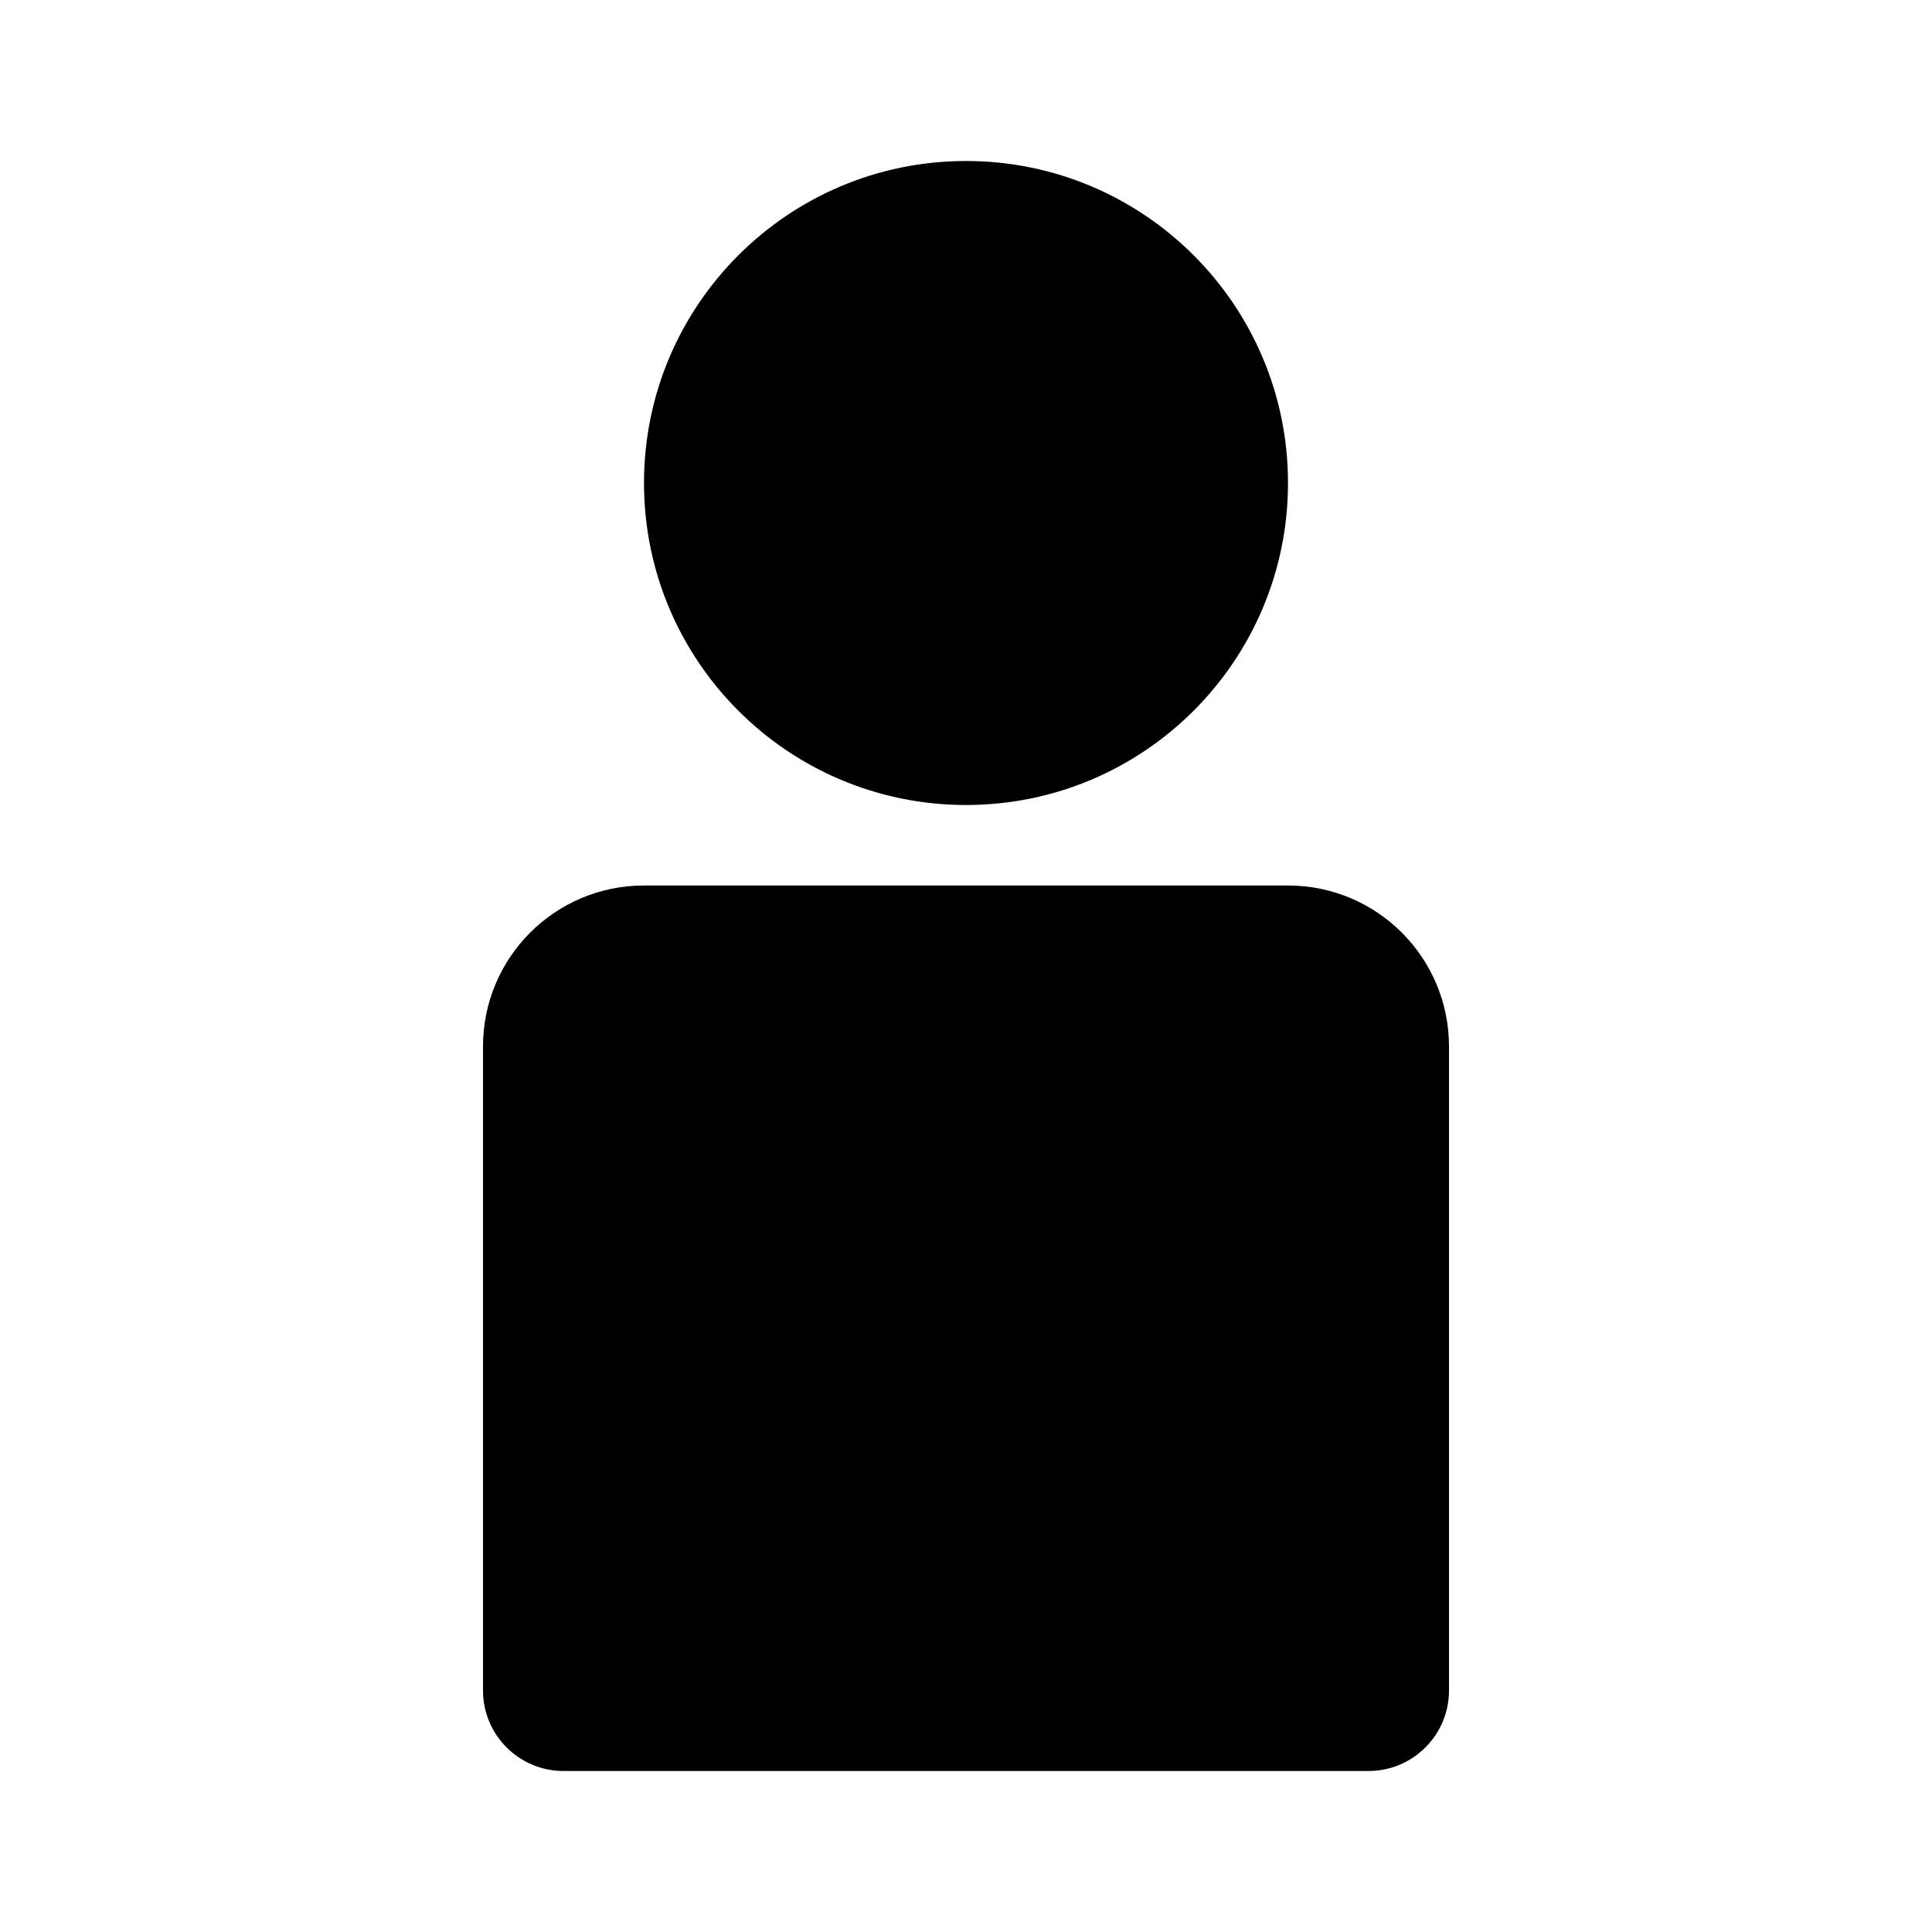
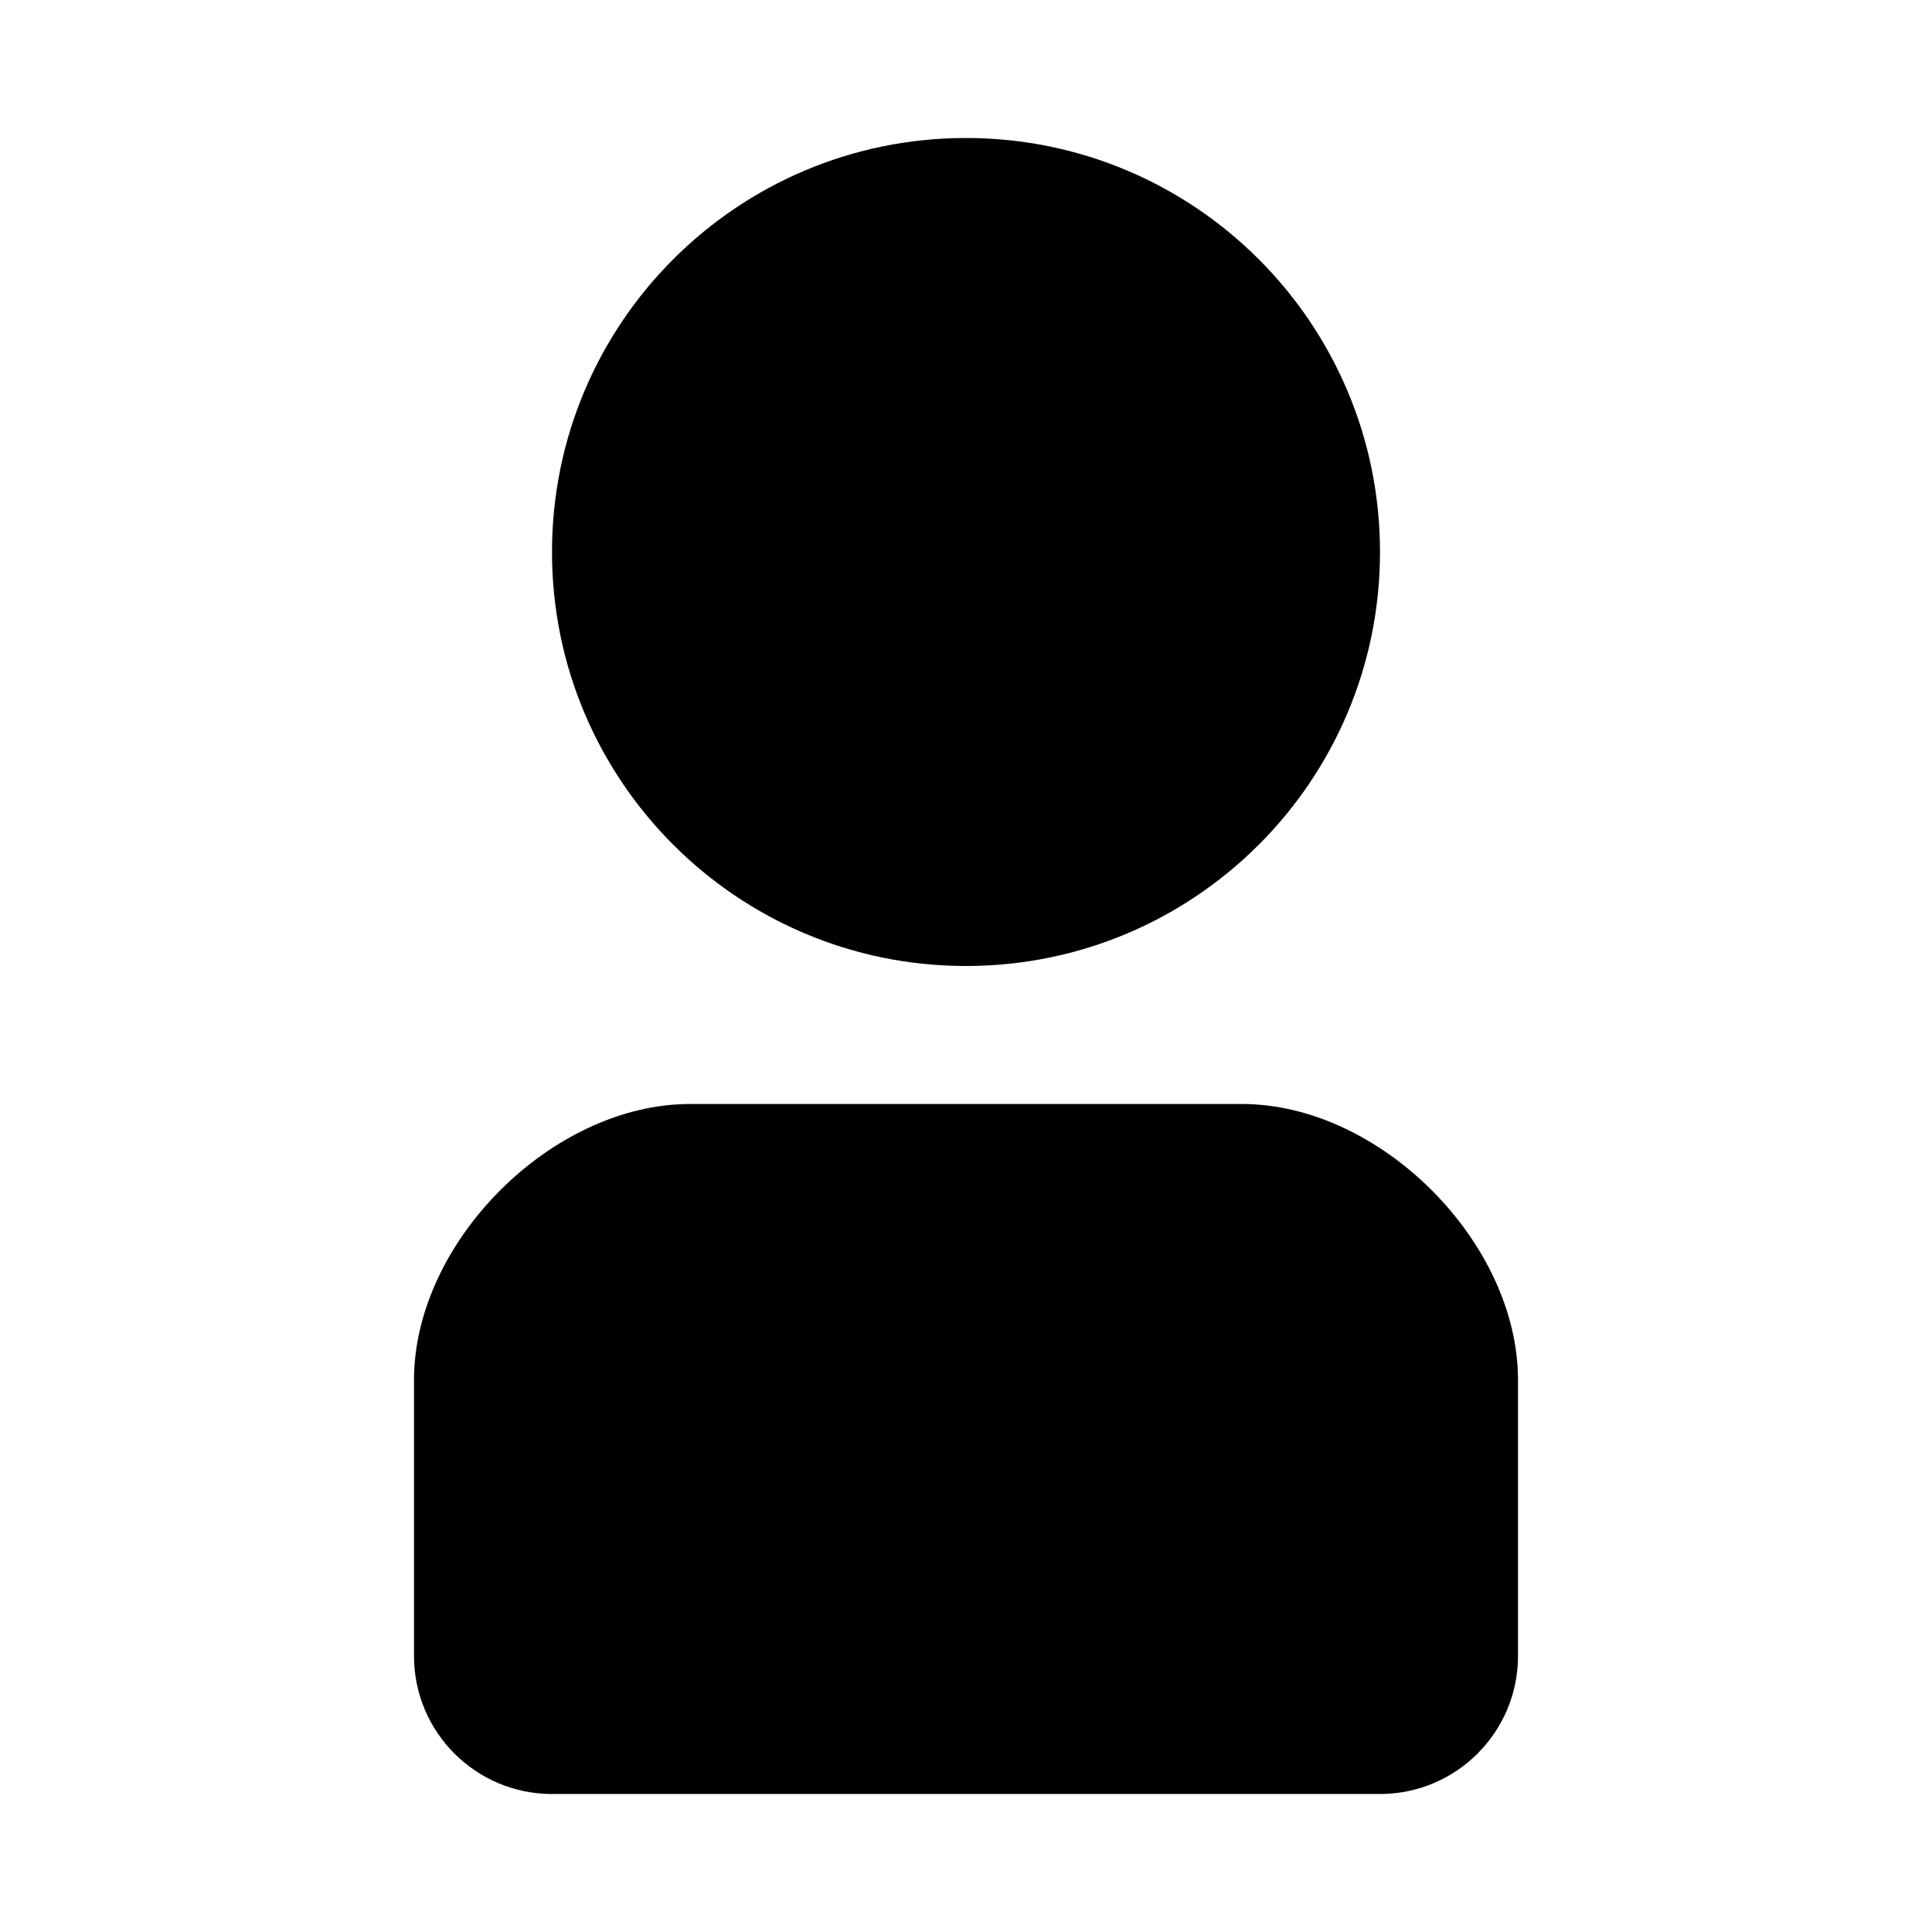
- <svg xmlns="http://www.w3.org/2000/svg" fill="none" viewBox="0 0 24 24">
-   <path fill="currentColor" d="M12 10C14.209 10 16 8.209 16 6 16 3.791 14.209 2 12 2 9.791 2 8 3.791 8 6 8 8.209 9.791 10 12 10zM8 11C6.895 11 6 11.895 6 13V21C6 21.552 6.448 22 7 22H17C17.552 22 18 21.552 18 21V13C18 11.895 17.105 11 16 11H8z" />
+ <svg xmlns="http://www.w3.org/2000/svg" viewBox="0 0 14 14" fill="none" class="ods-icon">
+   <path d="M7 7C8.657 7 10 5.657 10 4 10 2.343 8.657 1 7 1 5.343 1 4 2.343 4 4 4 5.657 5.343 7 7 7zM5 8C4 8 3 9 3 10V12C3 12.552 3.448 13 4 13H10C10.552 13 11 12.552 11 12V10C11 9 10 8 9 8H5z" fill="currentColor" />
</svg>
